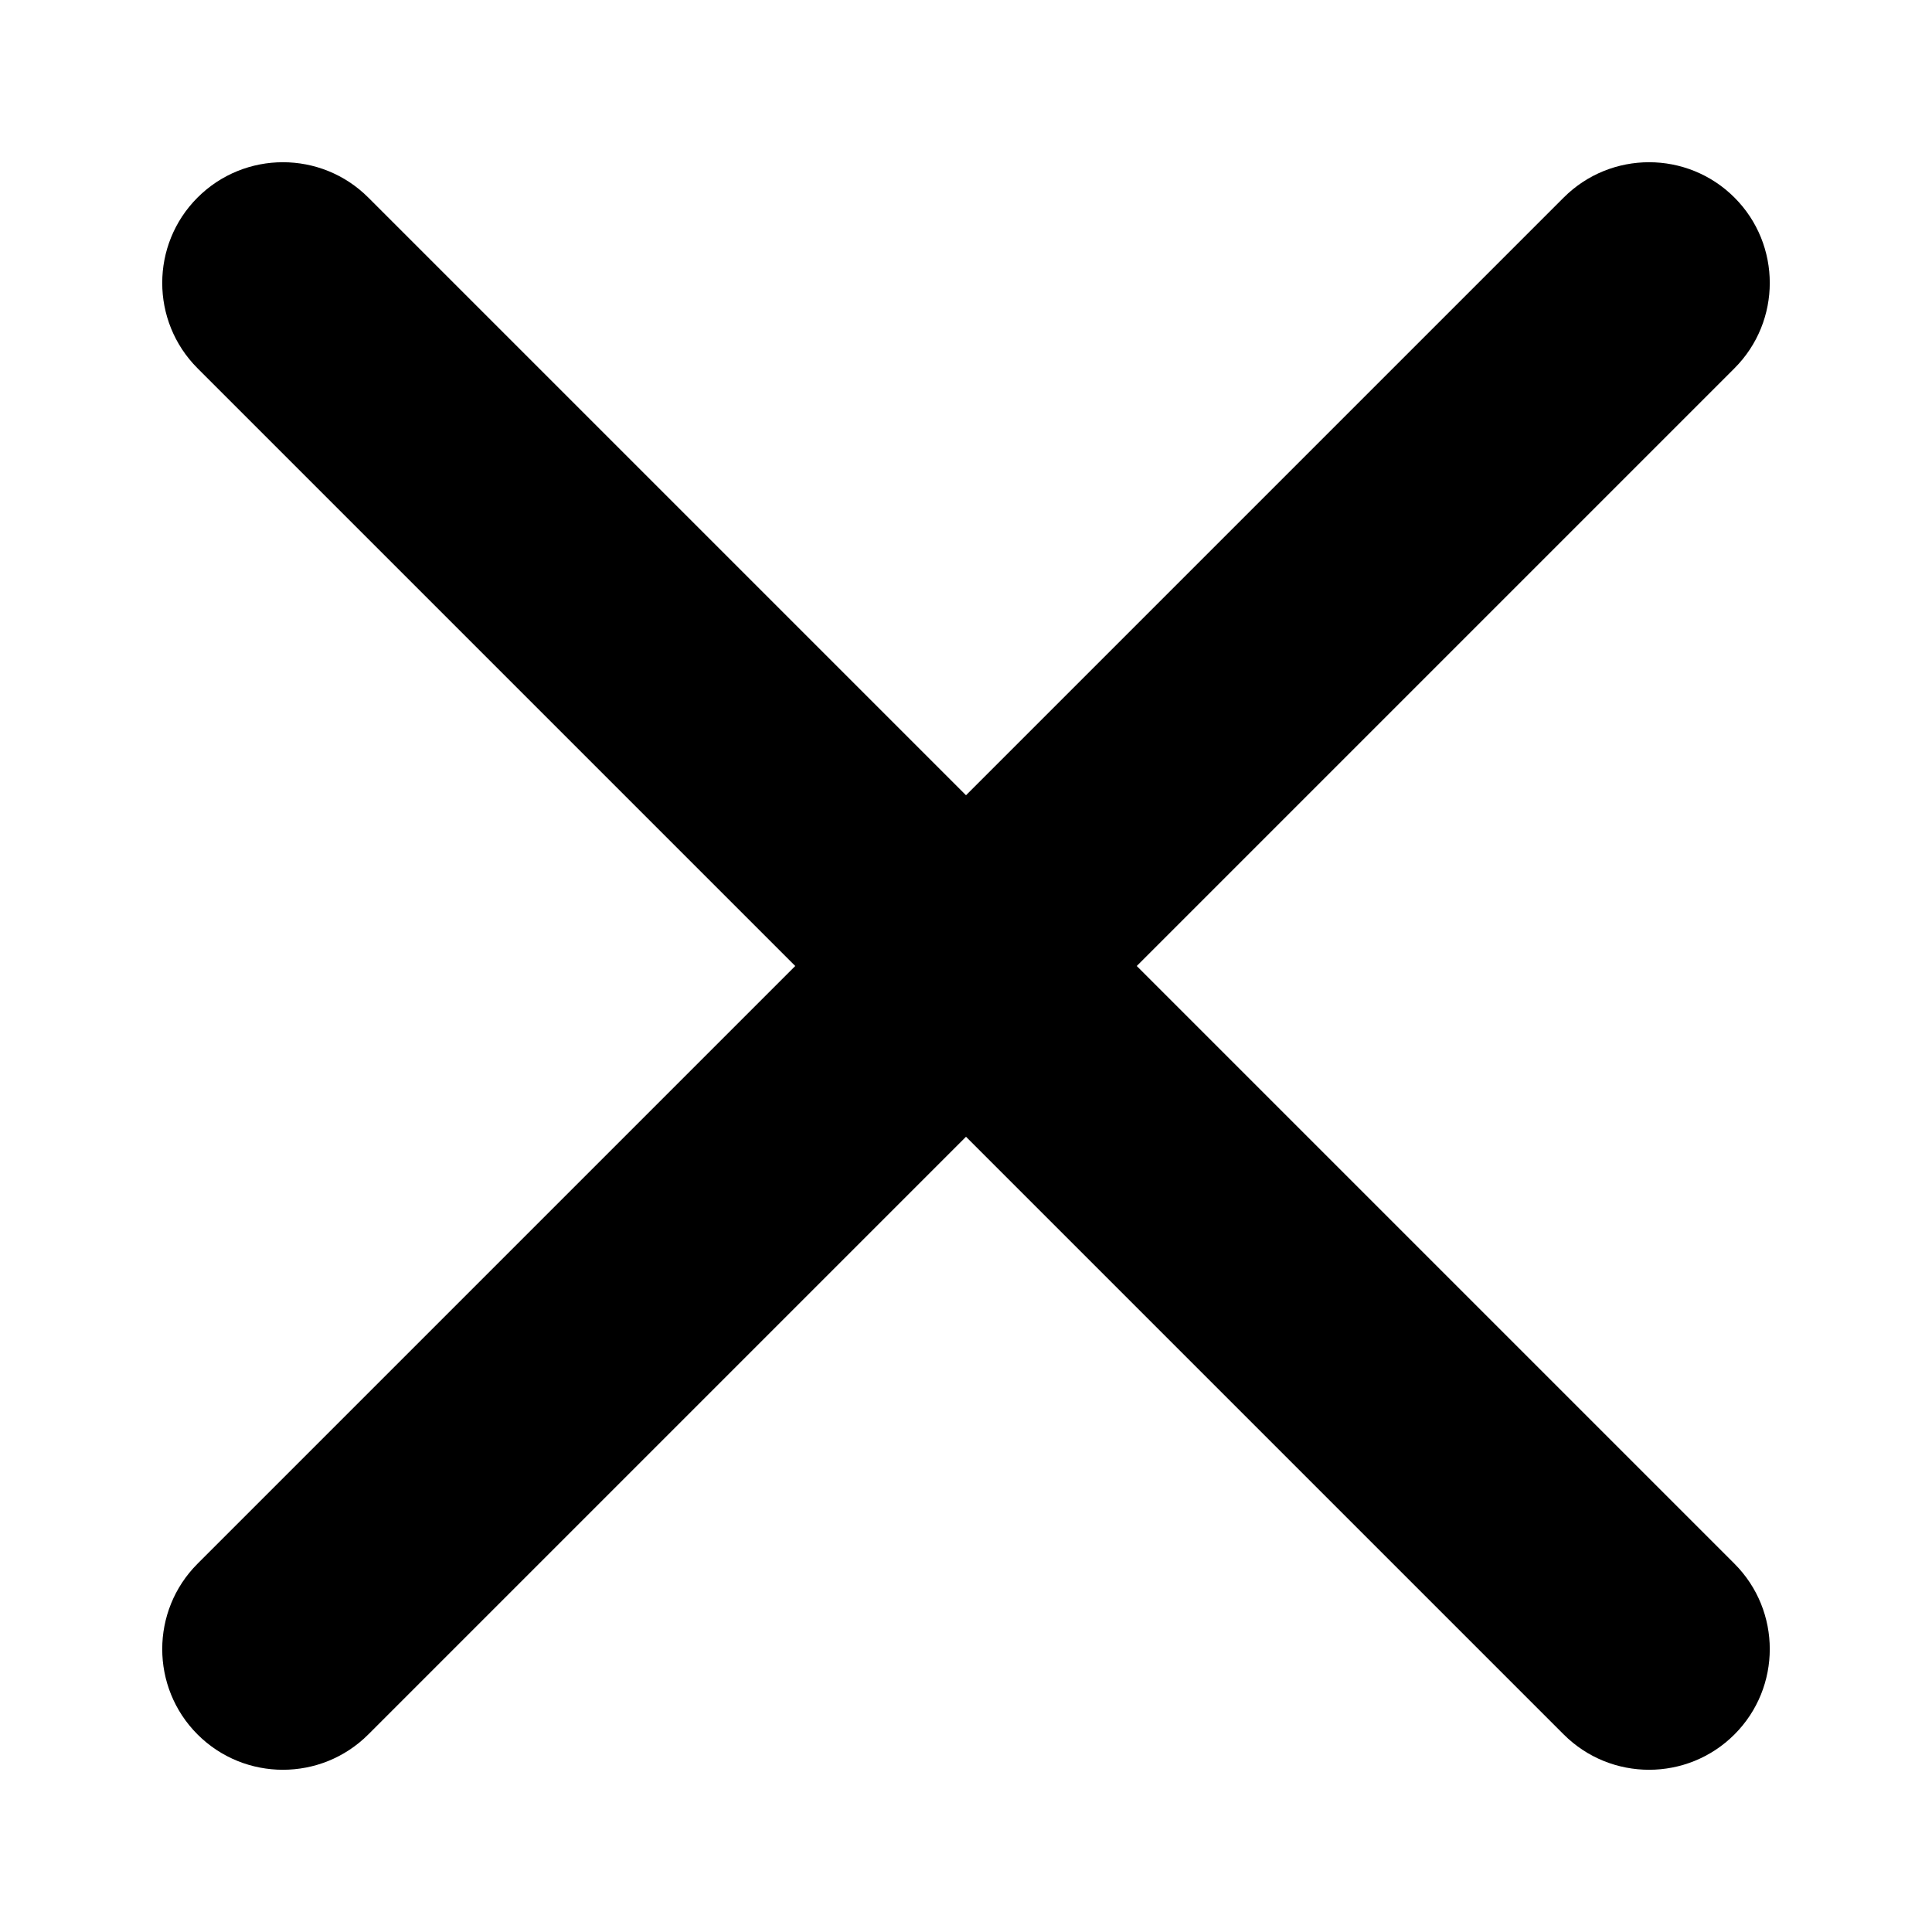
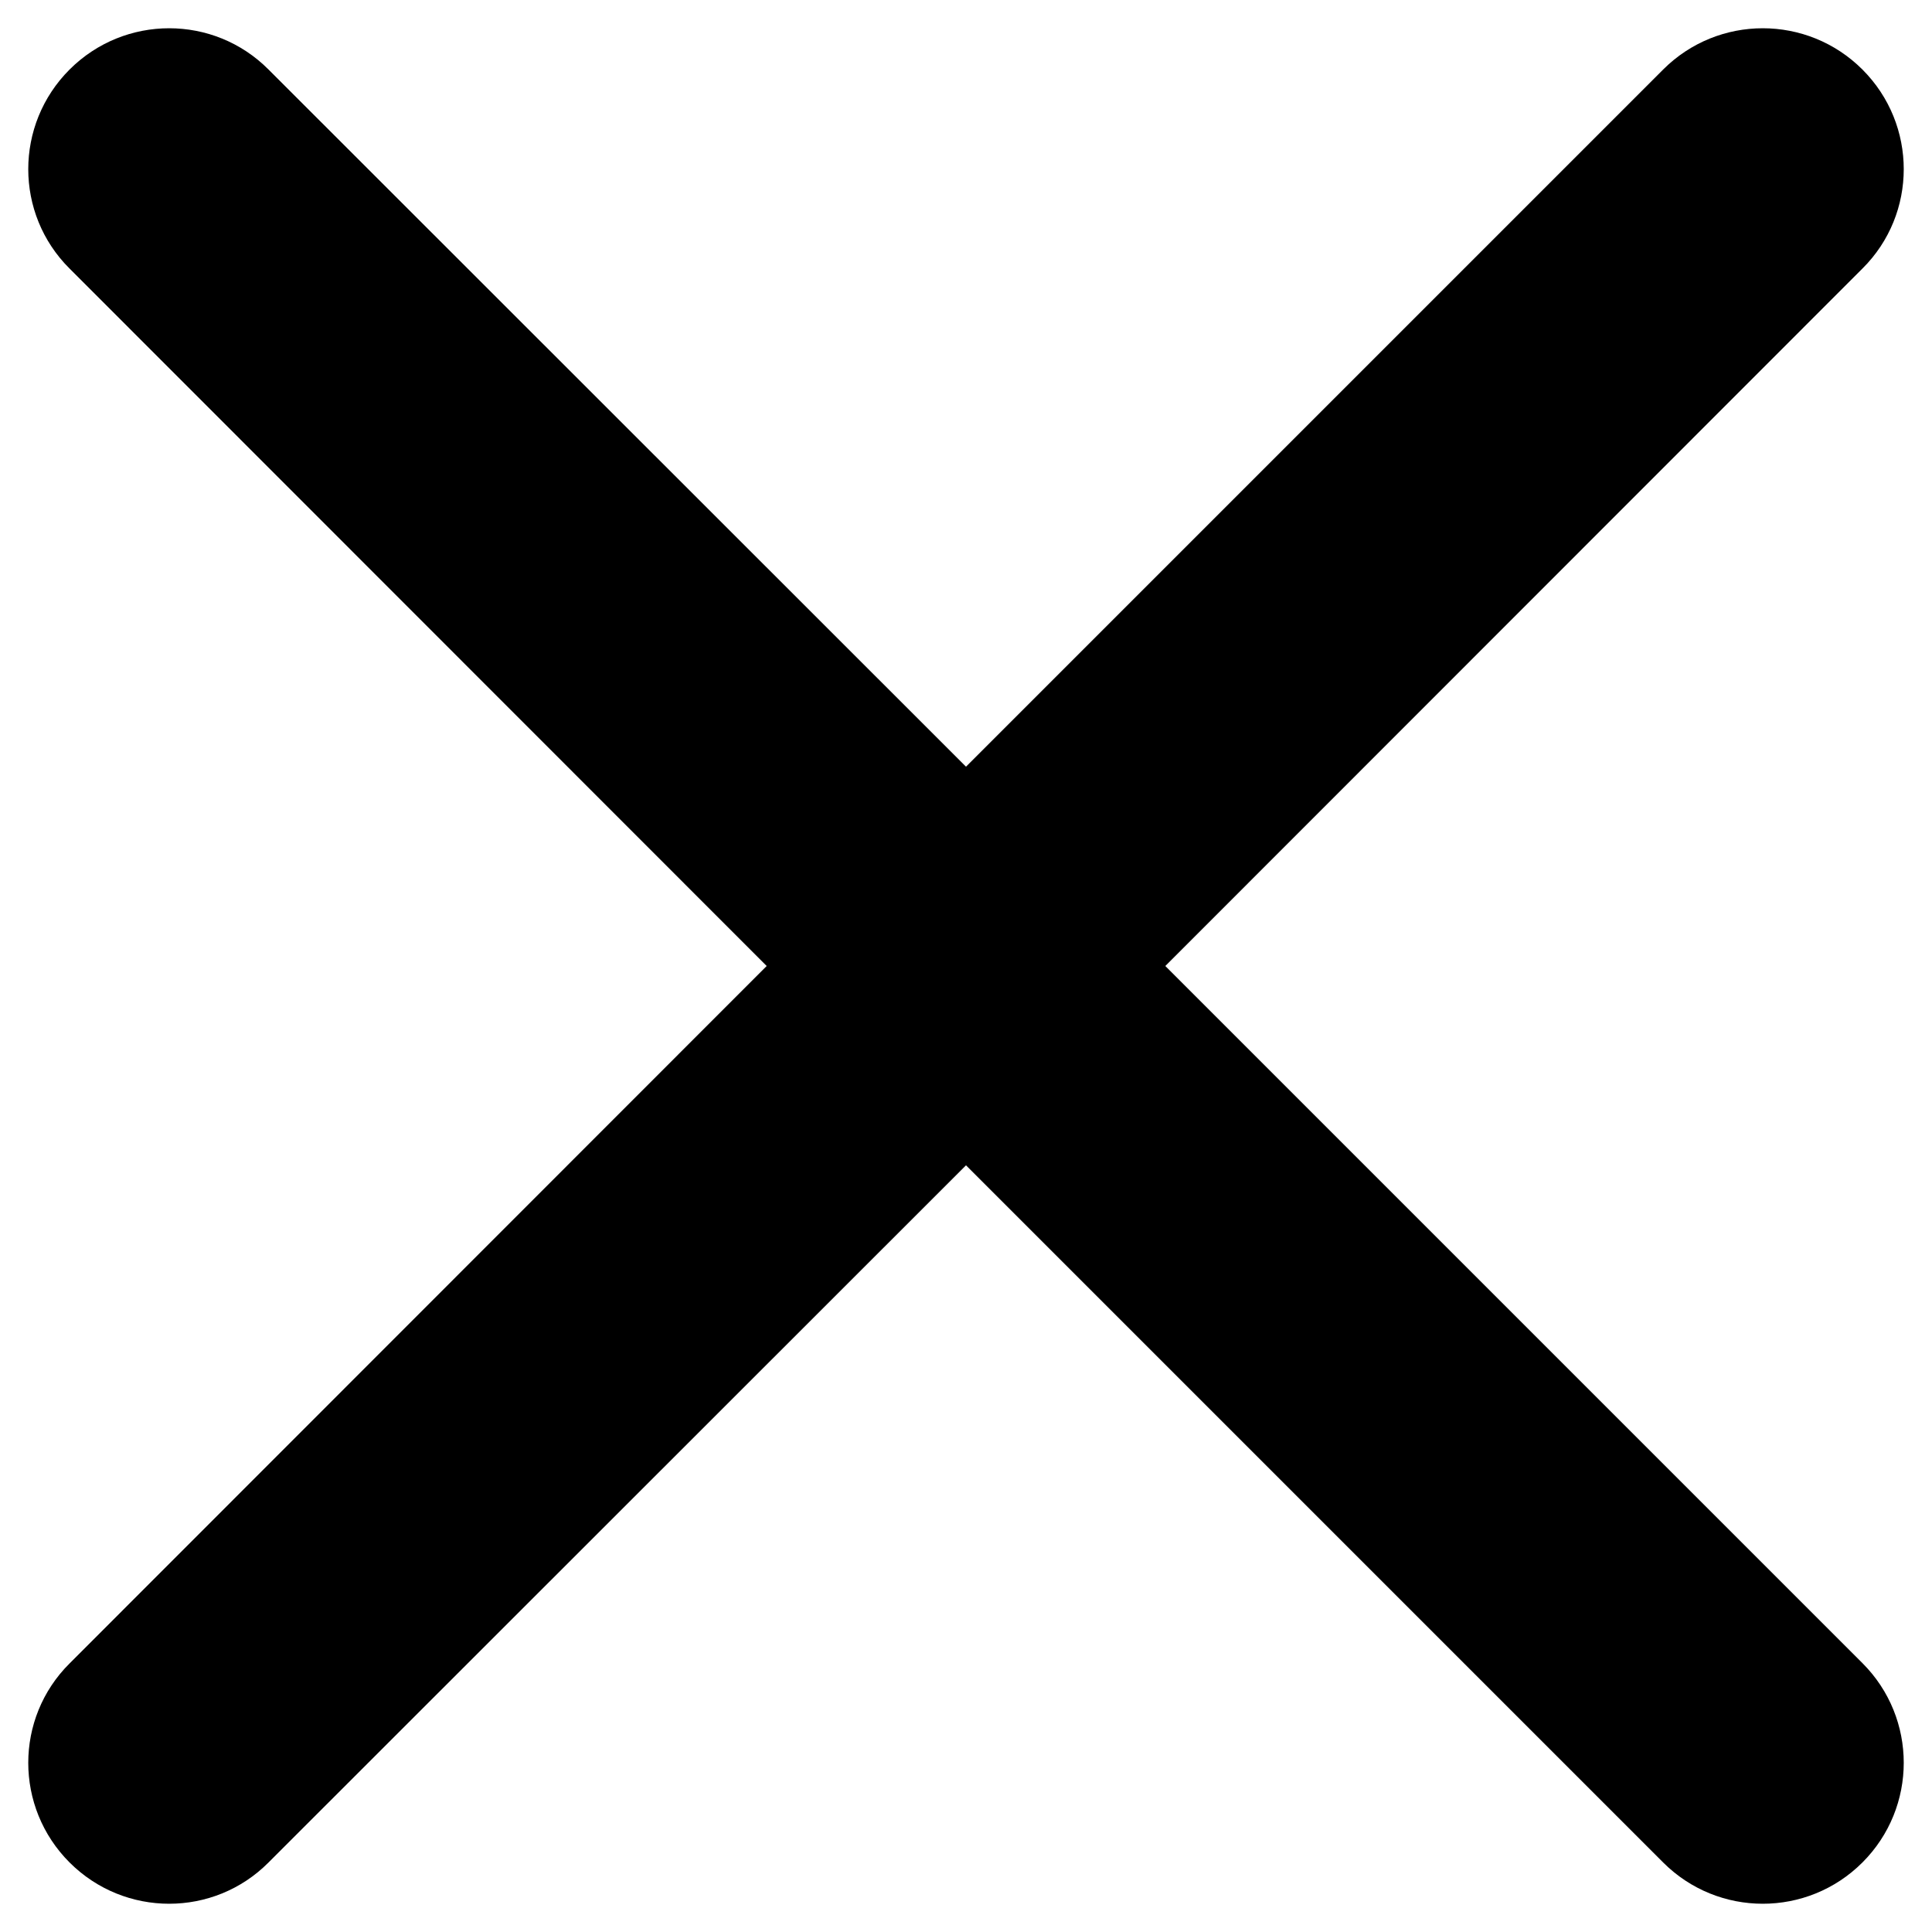
- <svg xmlns="http://www.w3.org/2000/svg" width="8" height="8" viewBox="0 0 8 8" fill="none">
-   <path fill-rule="evenodd" clip-rule="evenodd" d="M6.475 7.182C6.67 7.377 6.987 7.377 7.182 7.182C7.377 6.987 7.377 6.67 7.182 6.475L4.707 4L7.182 1.525C7.377 1.33 7.377 1.013 7.182 0.818C6.987 0.623 6.67 0.623 6.475 0.818L4 3.293L1.525 0.818C1.33 0.623 1.013 0.623 0.818 0.818C0.623 1.013 0.623 1.33 0.818 1.525L3.293 4L0.818 6.475C0.623 6.67 0.623 6.987 0.818 7.182C1.013 7.377 1.33 7.377 1.525 7.182L4 4.707L6.475 7.182Z" fill="currentColor" />
+ <svg xmlns="http://www.w3.org/2000/svg" width="6" height="6" viewBox="0 0 6 6" fill="none">
+   <path fill-rule="evenodd" clip-rule="evenodd" d="M5.165 5.784C5.336 5.955 5.613 5.955 5.784 5.784C5.955 5.613 5.955 5.336 5.784 5.165L3.619 3L5.784 0.834C5.955 0.664 5.955 0.387 5.784 0.216C5.613 0.045 5.336 0.045 5.165 0.216L3 2.381L0.834 0.216C0.664 0.045 0.387 0.045 0.216 0.216C0.045 0.387 0.045 0.664 0.216 0.834L2.381 3L0.216 5.166C0.045 5.336 0.045 5.613 0.216 5.784C0.387 5.955 0.664 5.955 0.834 5.784L3 3.619L5.165 5.784Z" fill="currentColor" />
</svg>
